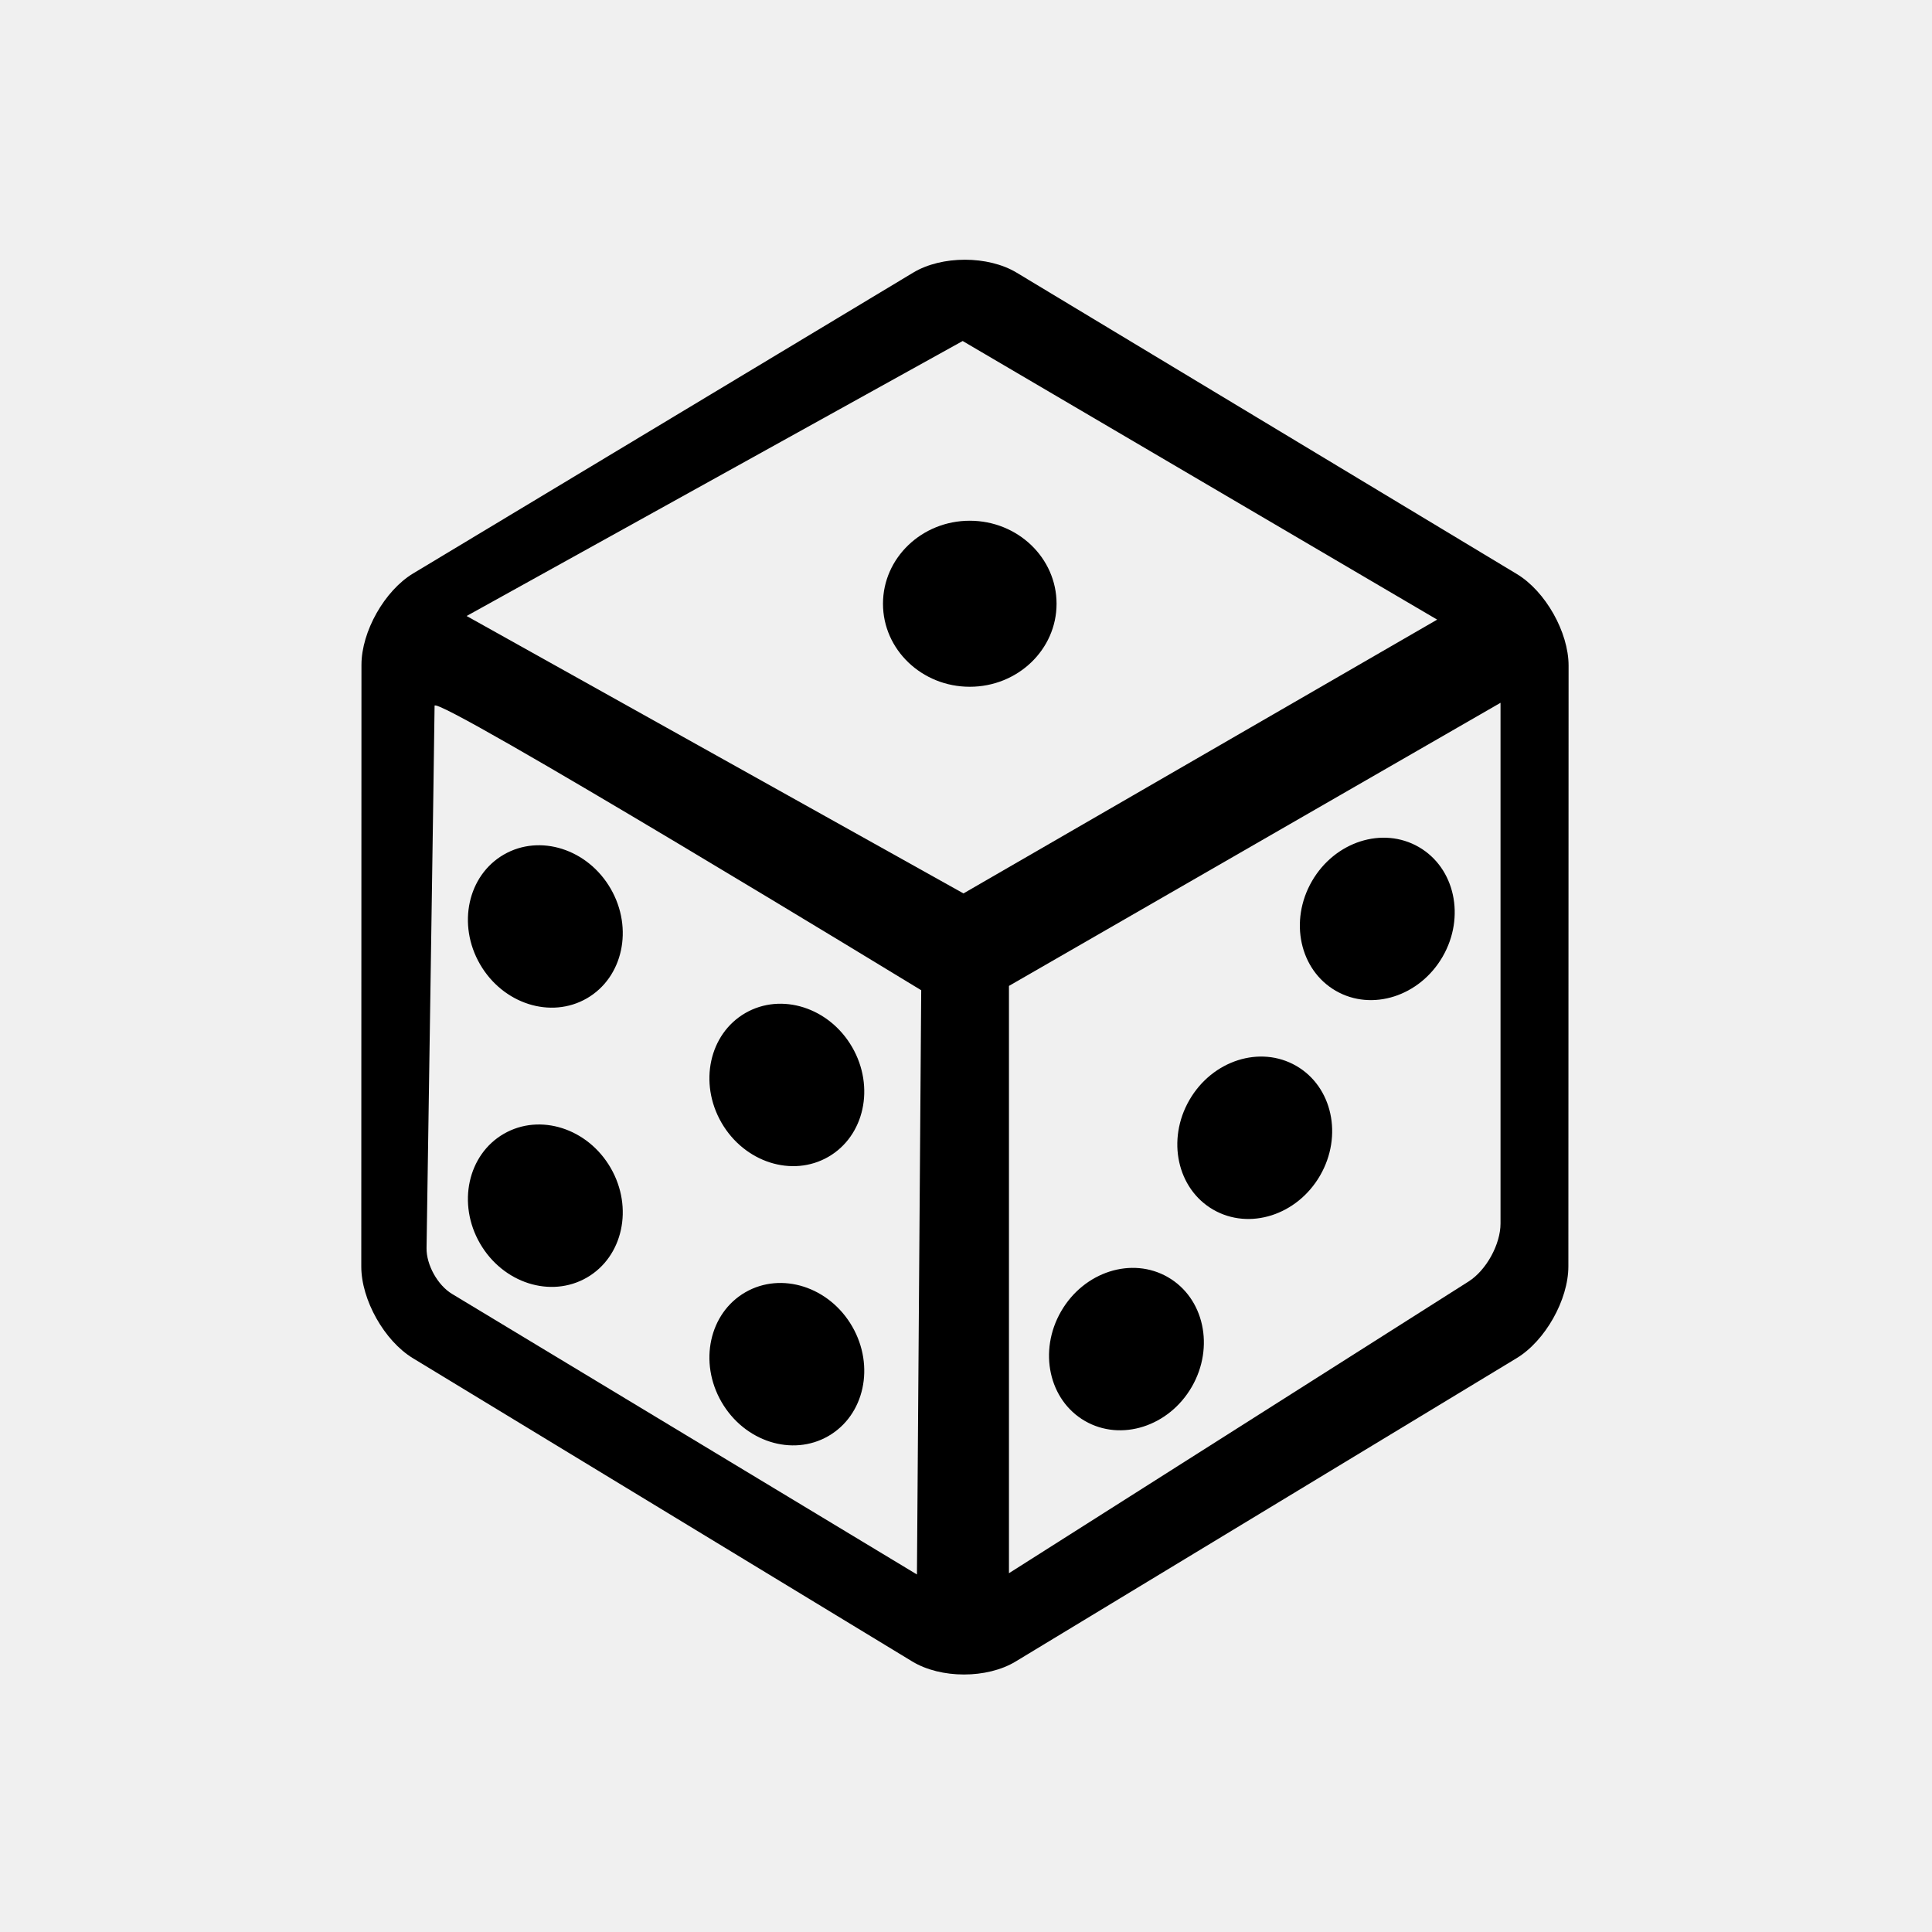
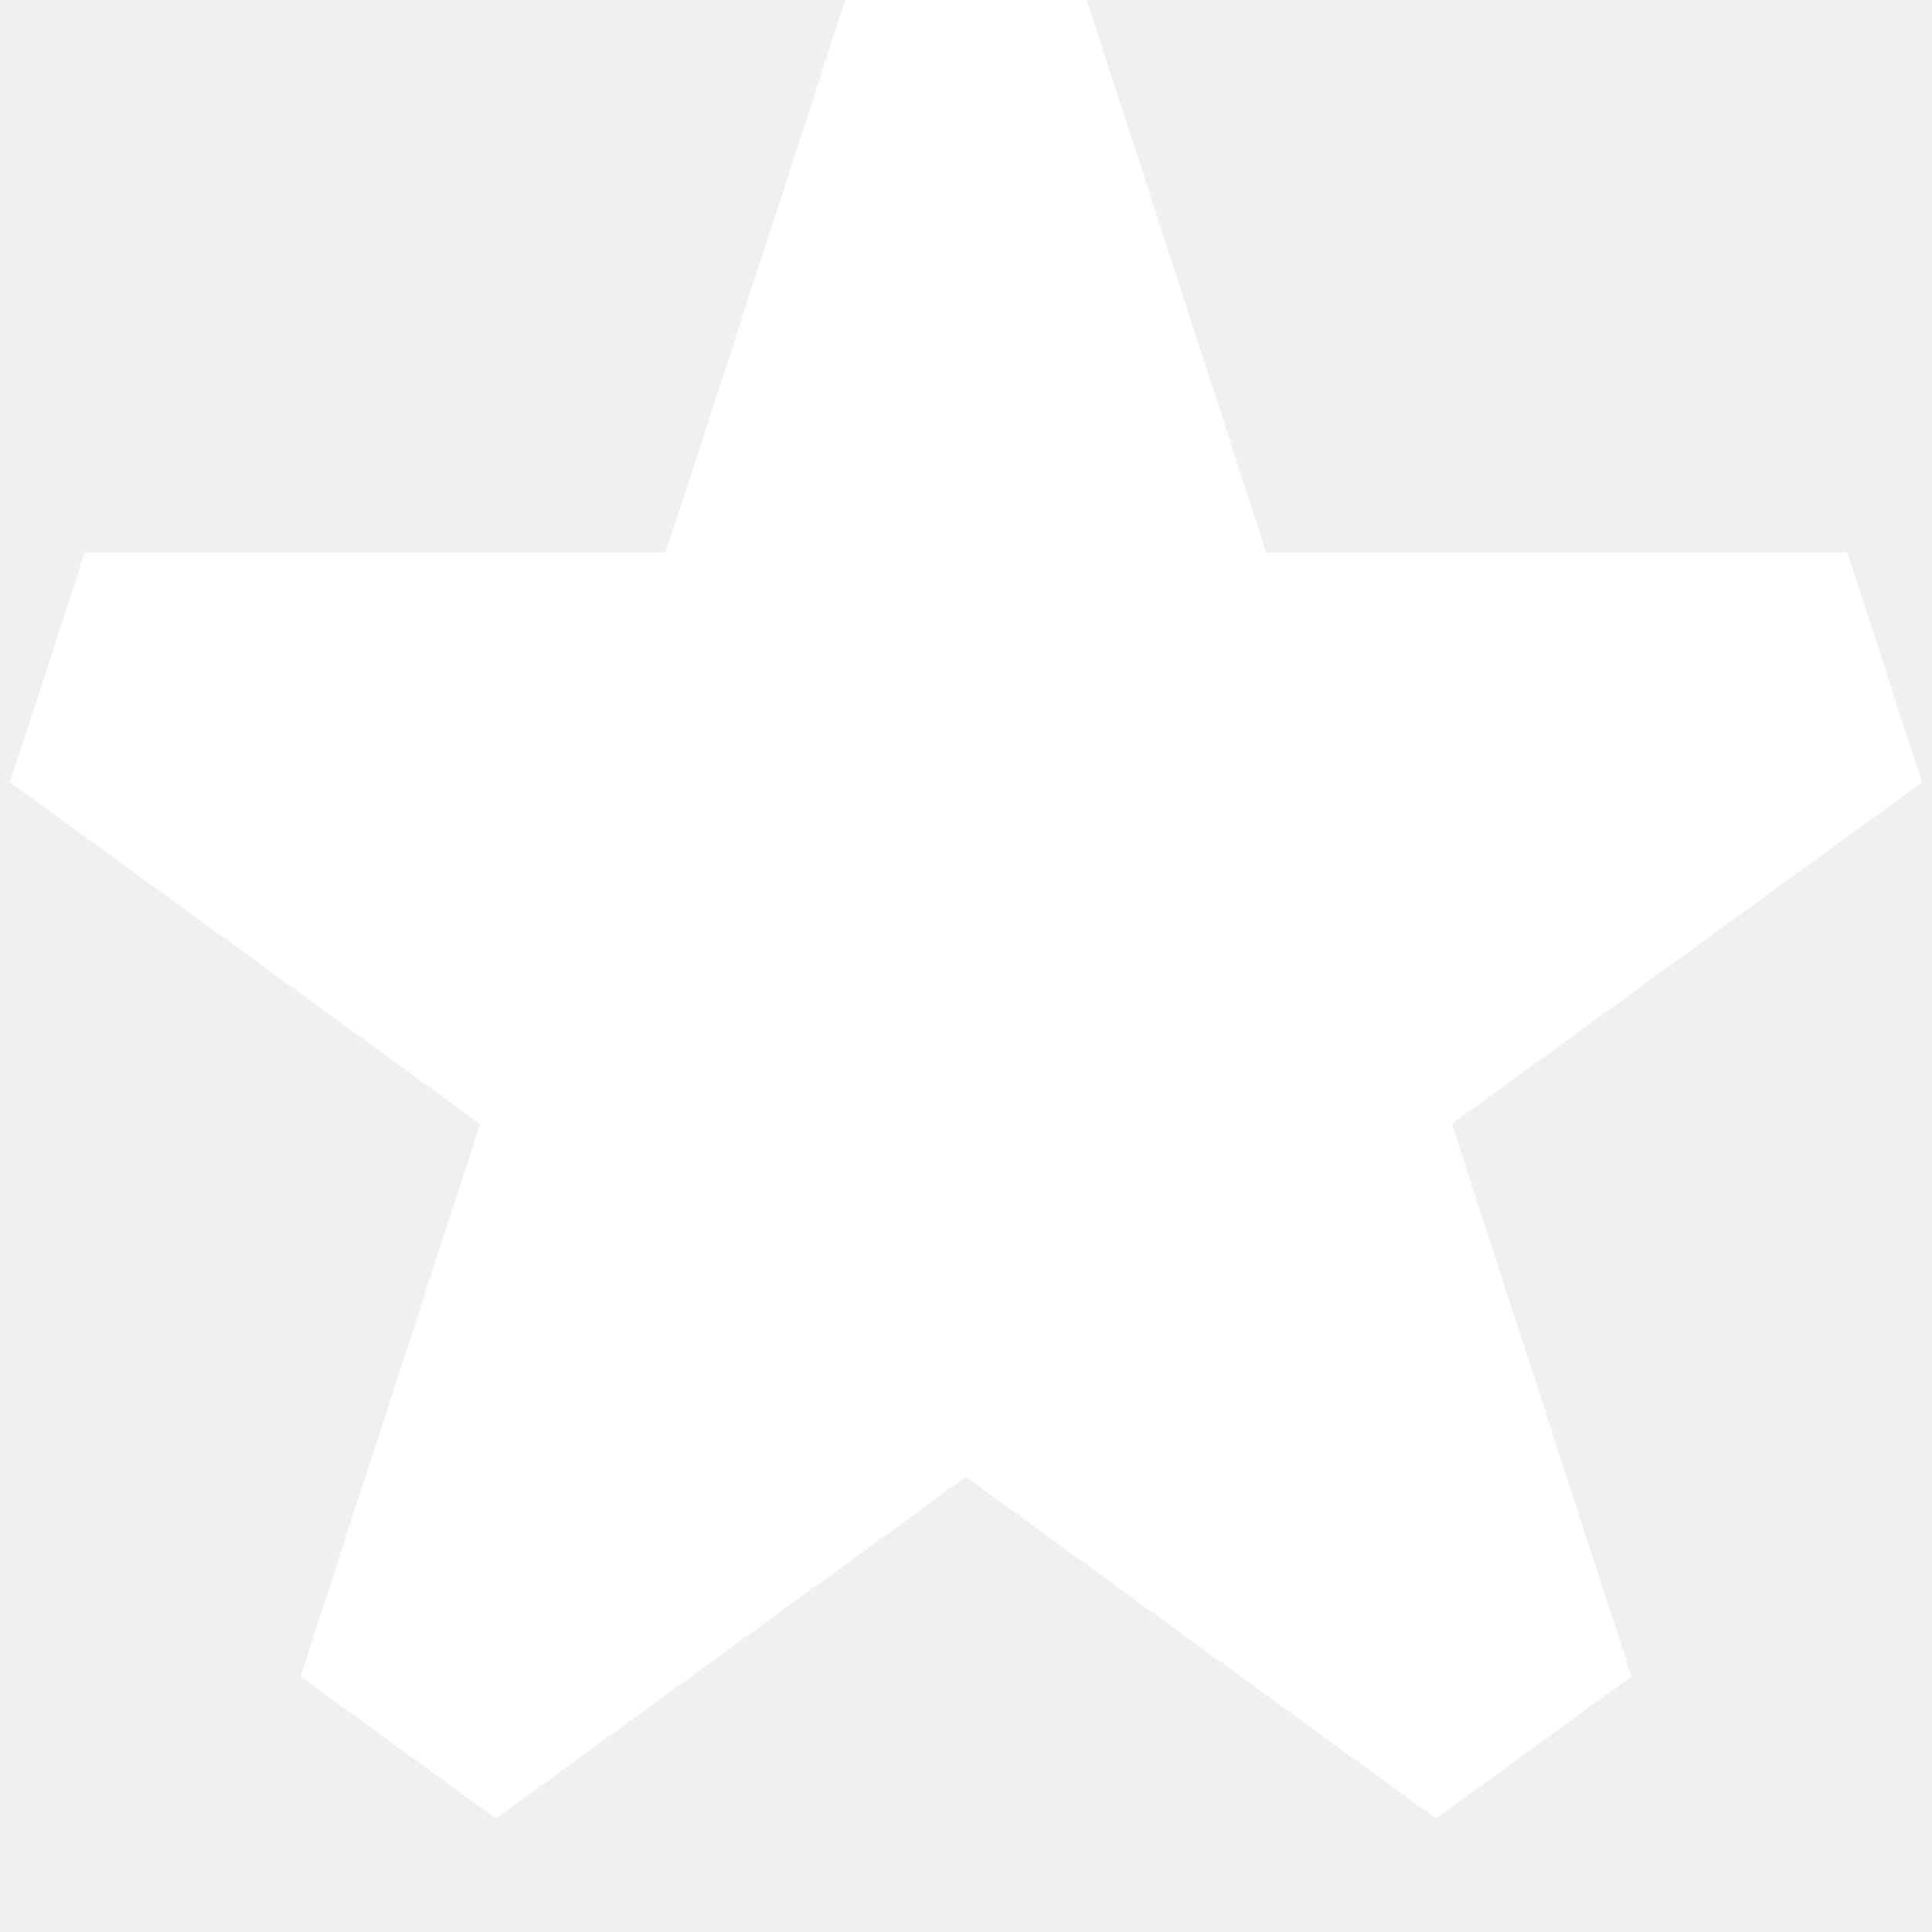
- <svg xmlns="http://www.w3.org/2000/svg" fill="#000000" width="800px" height="800px" viewBox="0 0 256 256">
-   <g fill-rule="evenodd">
-     <path d="M47.895 88.097c.001-4.416 3.064-9.837 6.854-12.117l66.257-39.858c3.785-2.277 9.915-2.277 13.707.008l66.28 39.934c3.786 2.28 6.853 7.703 6.852 12.138l-.028 79.603c-.001 4.423-3.069 9.865-6.848 12.154l-66.4 40.205c-3.781 2.29-9.903 2.289-13.69-.01l-66.167-40.185c-3.78-2.295-6.842-7.733-6.84-12.151l.023-79.72zm13.936-6.474l65.834 36.759 62.766-36.278-62.872-36.918L61.83 81.623zM57.585 93.52c0 1.628-1.065 71.86-1.065 71.86-.034 2.206 1.467 4.917 3.367 6.064l61.612 37.182.567-77.413s-64.48-39.322-64.48-37.693zm76.107 114.938l60.912-38.66c2.332-1.48 4.223-4.915 4.223-7.679V93.125l-65.135 37.513v77.82z" />
-     <path d="M77.76 132.287c-4.782 2.762-11.122.735-14.16-4.526-3.037-5.261-1.622-11.765 3.16-14.526 4.783-2.762 11.123-.735 14.16 4.526 3.038 5.261 1.623 11.765-3.16 14.526zm32 21c-4.782 2.762-11.122.735-14.16-4.526-3.037-5.261-1.622-11.765 3.16-14.526 4.783-2.762 11.123-.735 14.16 4.526 3.038 5.261 1.623 11.765-3.16 14.526zm-32 16c-4.782 2.762-11.122.735-14.16-4.526-3.037-5.261-1.622-11.765 3.16-14.526 4.783-2.762 11.123-.735 14.16 4.526 3.038 5.261 1.623 11.765-3.16 14.526zm32 21c-4.782 2.762-11.122.735-14.16-4.526-3.037-5.261-1.622-11.765 3.16-14.526 4.783-2.762 11.123-.735 14.16 4.526 3.038 5.261 1.623 11.765-3.16 14.526zm78.238-78.052c-4.783-2.762-11.122-.735-14.16 4.526-3.037 5.261-1.623 11.765 3.16 14.526 4.783 2.762 11.123.735 14.16-4.526 3.038-5.261 1.623-11.765-3.16-14.526zm-16.238 29c-4.782-2.762-11.122-.735-14.16 4.526-3.037 5.261-1.622 11.765 3.16 14.526 4.783 2.762 11.123.735 14.16-4.526 3.038-5.261 1.623-11.765-3.16-14.526zm-17 28c-4.782-2.762-11.122-.735-14.16 4.526-3.037 5.261-1.622 11.765 3.16 14.526 4.783 2.762 11.123.735 14.16-4.526 3.038-5.261 1.623-11.765-3.16-14.526zM128.5 69c-6.351 0-11.5 4.925-11.5 11s5.149 11 11.5 11S140 86.075 140 80s-5.149-11-11.5-11z" />
-   </g>
+ <svg xmlns="http://www.w3.org/2000/svg" width="800px" height="800px" viewBox="0 0 16 16" fill="none">
+   <path d="M9 0H7L5.513 4.577L0.701 4.577L0.083 6.479L3.976 9.308L2.489 13.884L4.107 15.06L8 12.231L11.893 15.06L13.511 13.884L12.024 9.308L15.918 6.479L15.299 4.577L10.487 4.577L9 0Z" fill="#ffffff" />
</svg>
